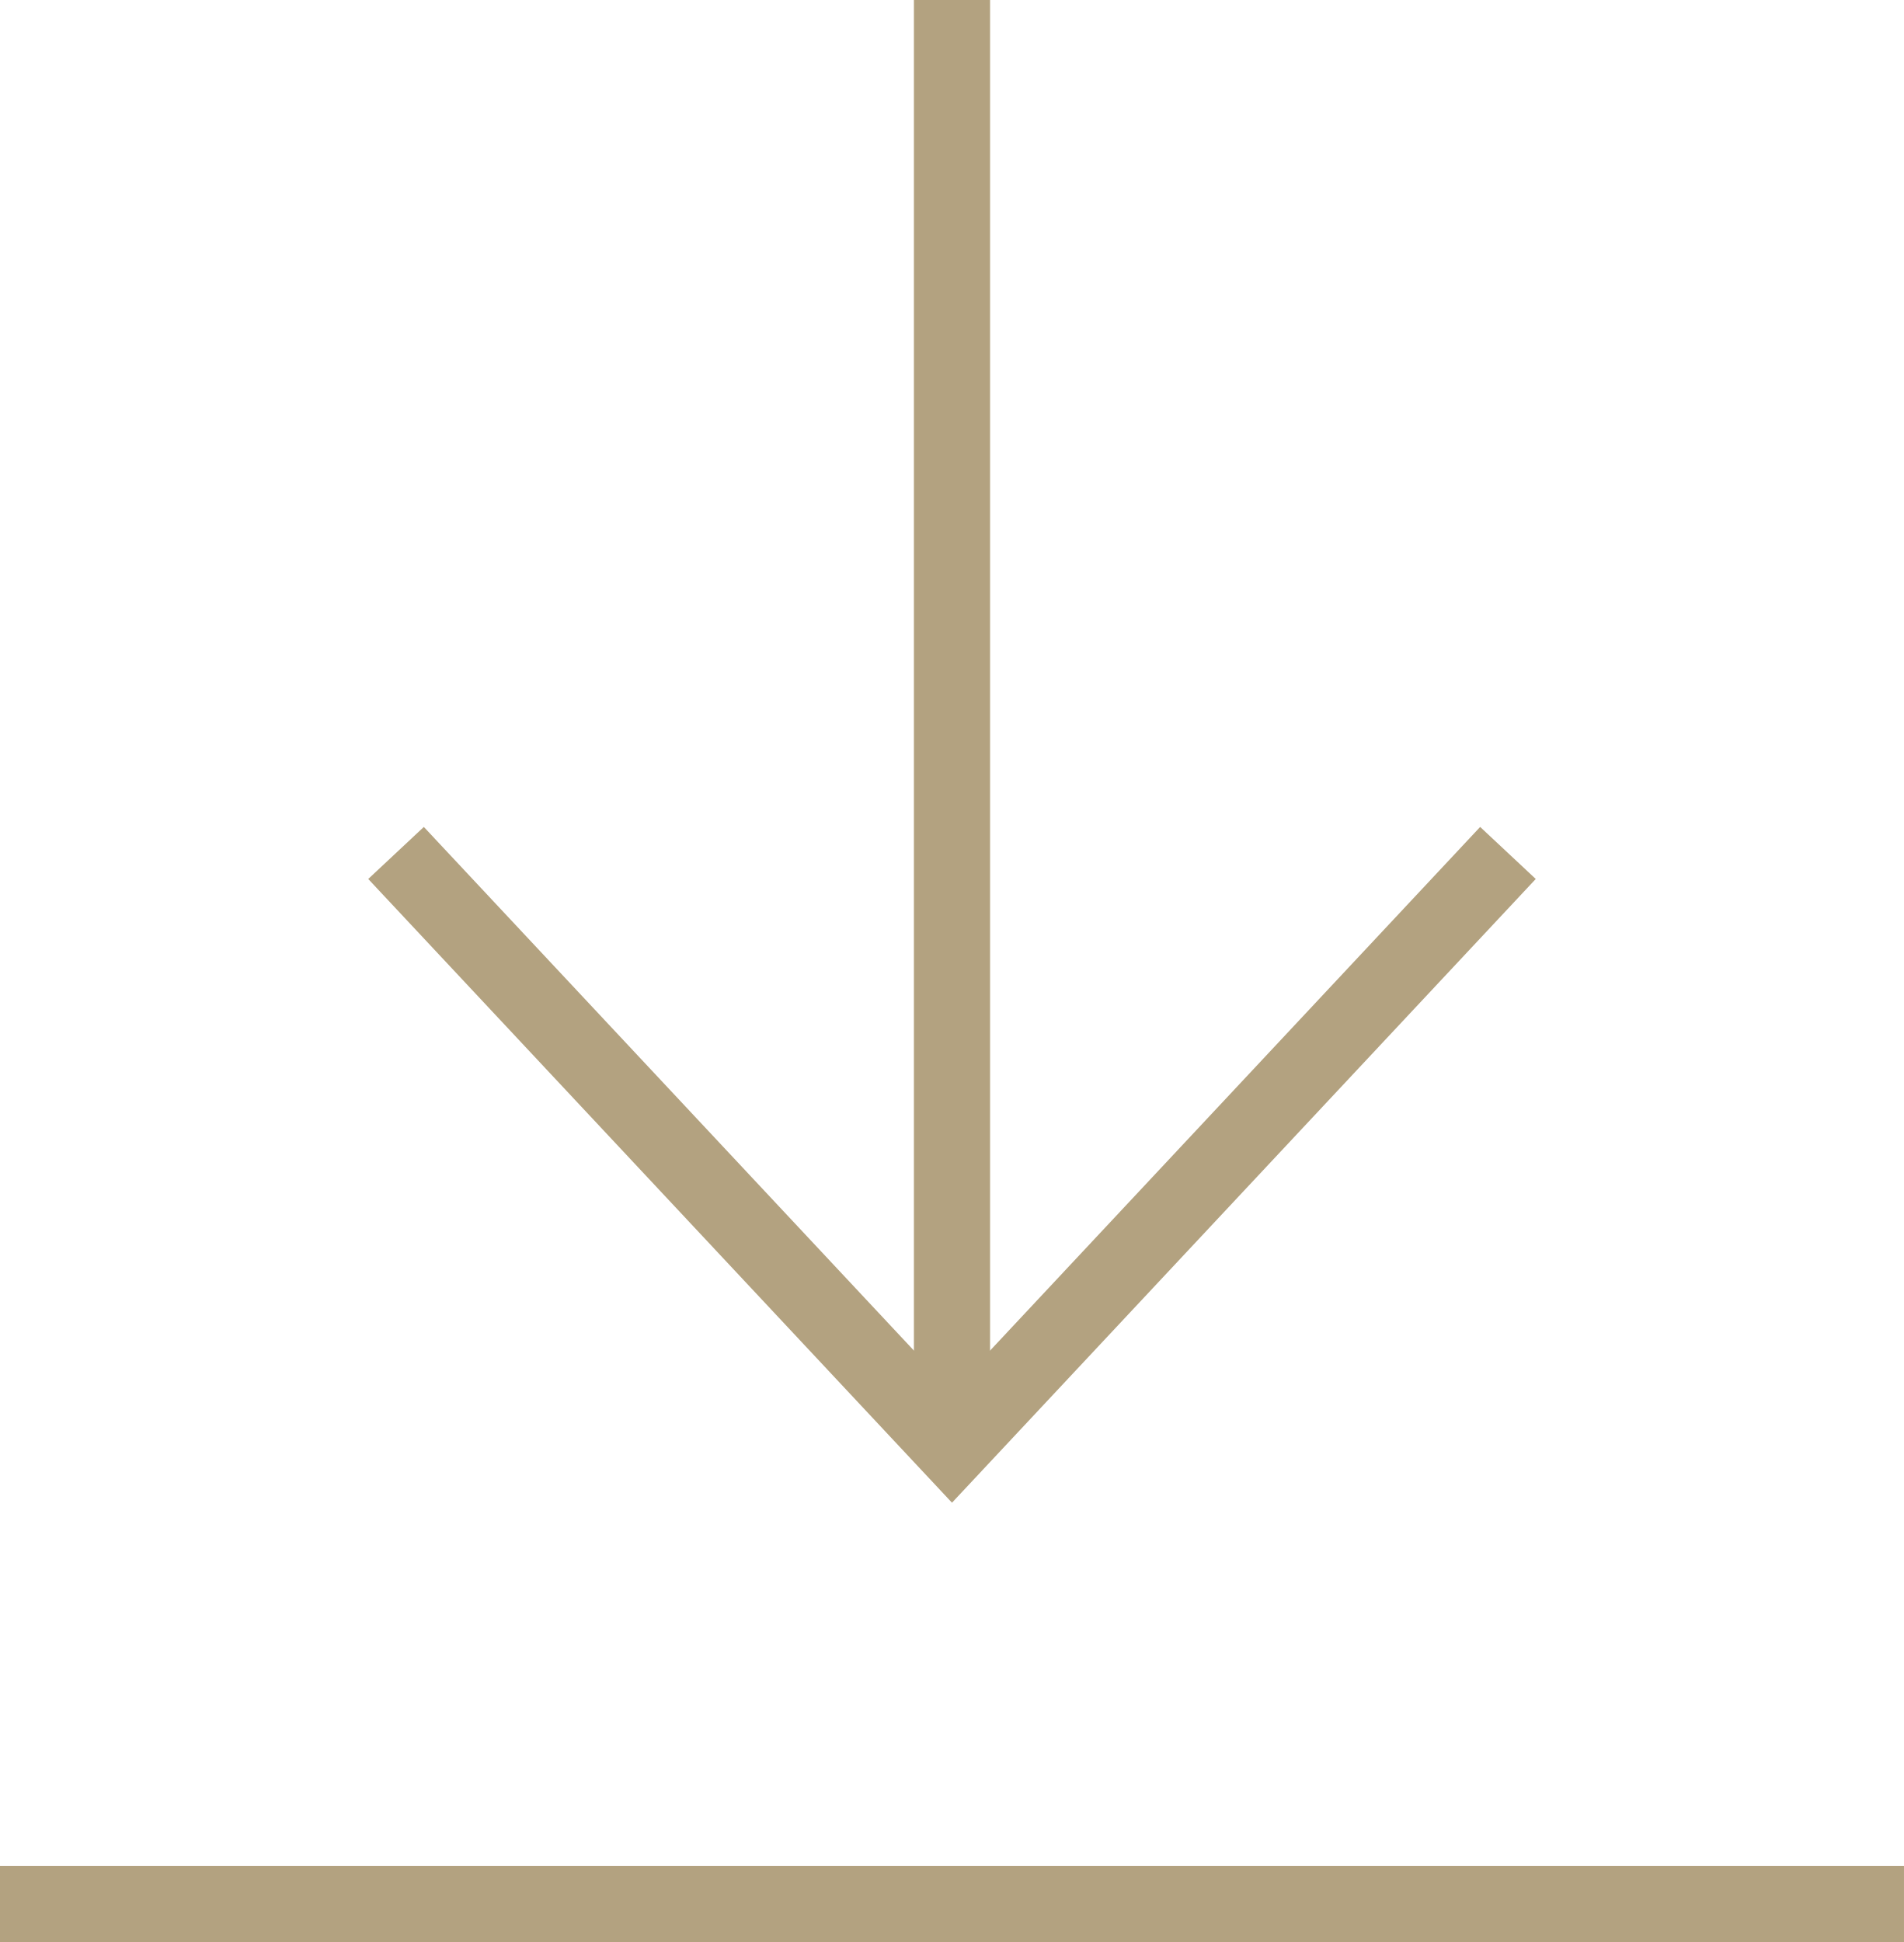
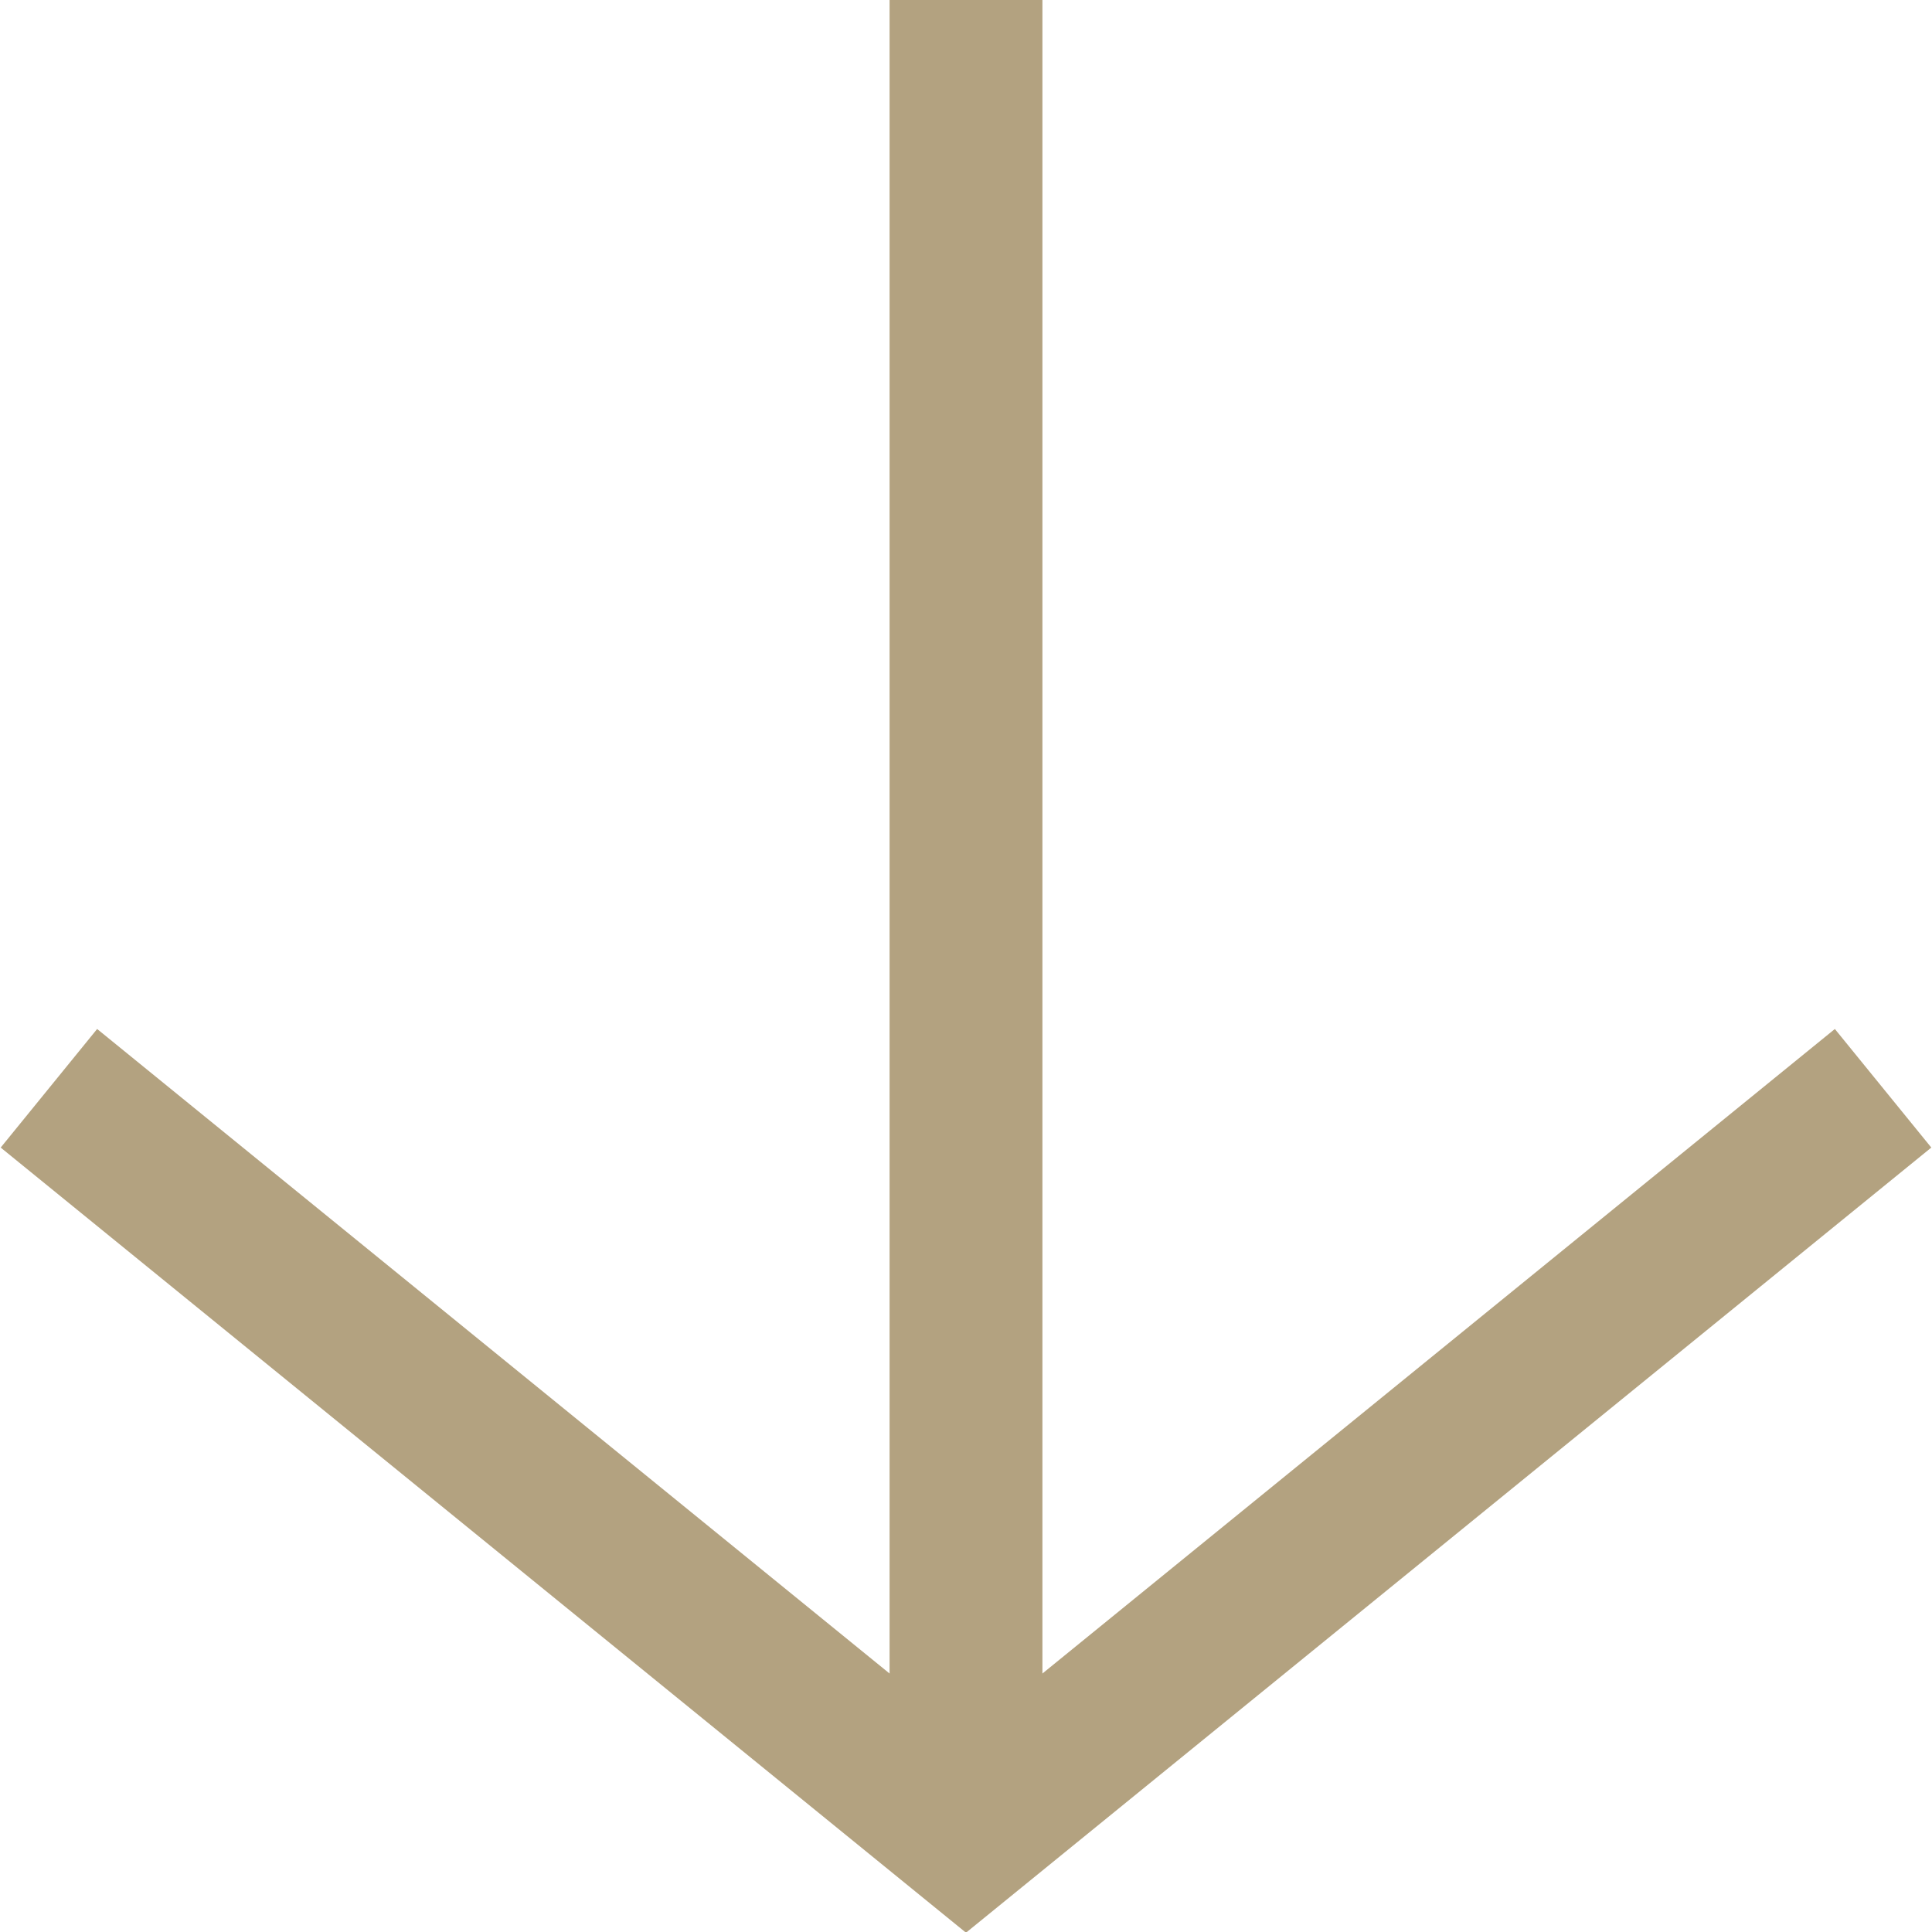
- <svg xmlns="http://www.w3.org/2000/svg" version="1.1" id="Layer_1" x="0px" y="0px" viewBox="0 0 25 25.5" style="enable-background:new 0 0 25 25.5;" xml:space="preserve">
+ <svg xmlns="http://www.w3.org/2000/svg" version="1.1" id="Layer_1" x="0px" y="0px" viewBox="0 0 15.8 15.8" style="enable-background:new 0 0 15.8 15.8;" xml:space="preserve">
  <style type="text/css">
- 	.st0{fill:none;stroke:#B3A280;stroke-miterlimit:10;}
+ 	.st0{fill:none;stroke:#B3A280;stroke-width:1.25;stroke-miterlimit:10;}
</style>
-   <line class="st0" x1="0" y1="25" x2="25" y2="25" />
-   <line class="st0" x1="12.5" y1="0" x2="12.5" y2="19" />
-   <polyline class="st0" points="5.2,11.2 12.5,19 19.8,11.2 " />
+   <line class="st0" x1="7.9" y1="0" x2="7.9" y2="15" />
+   <polyline class="st0" points="0.4,8.9 7.9,15 15.4,8.9 " />
</svg>
